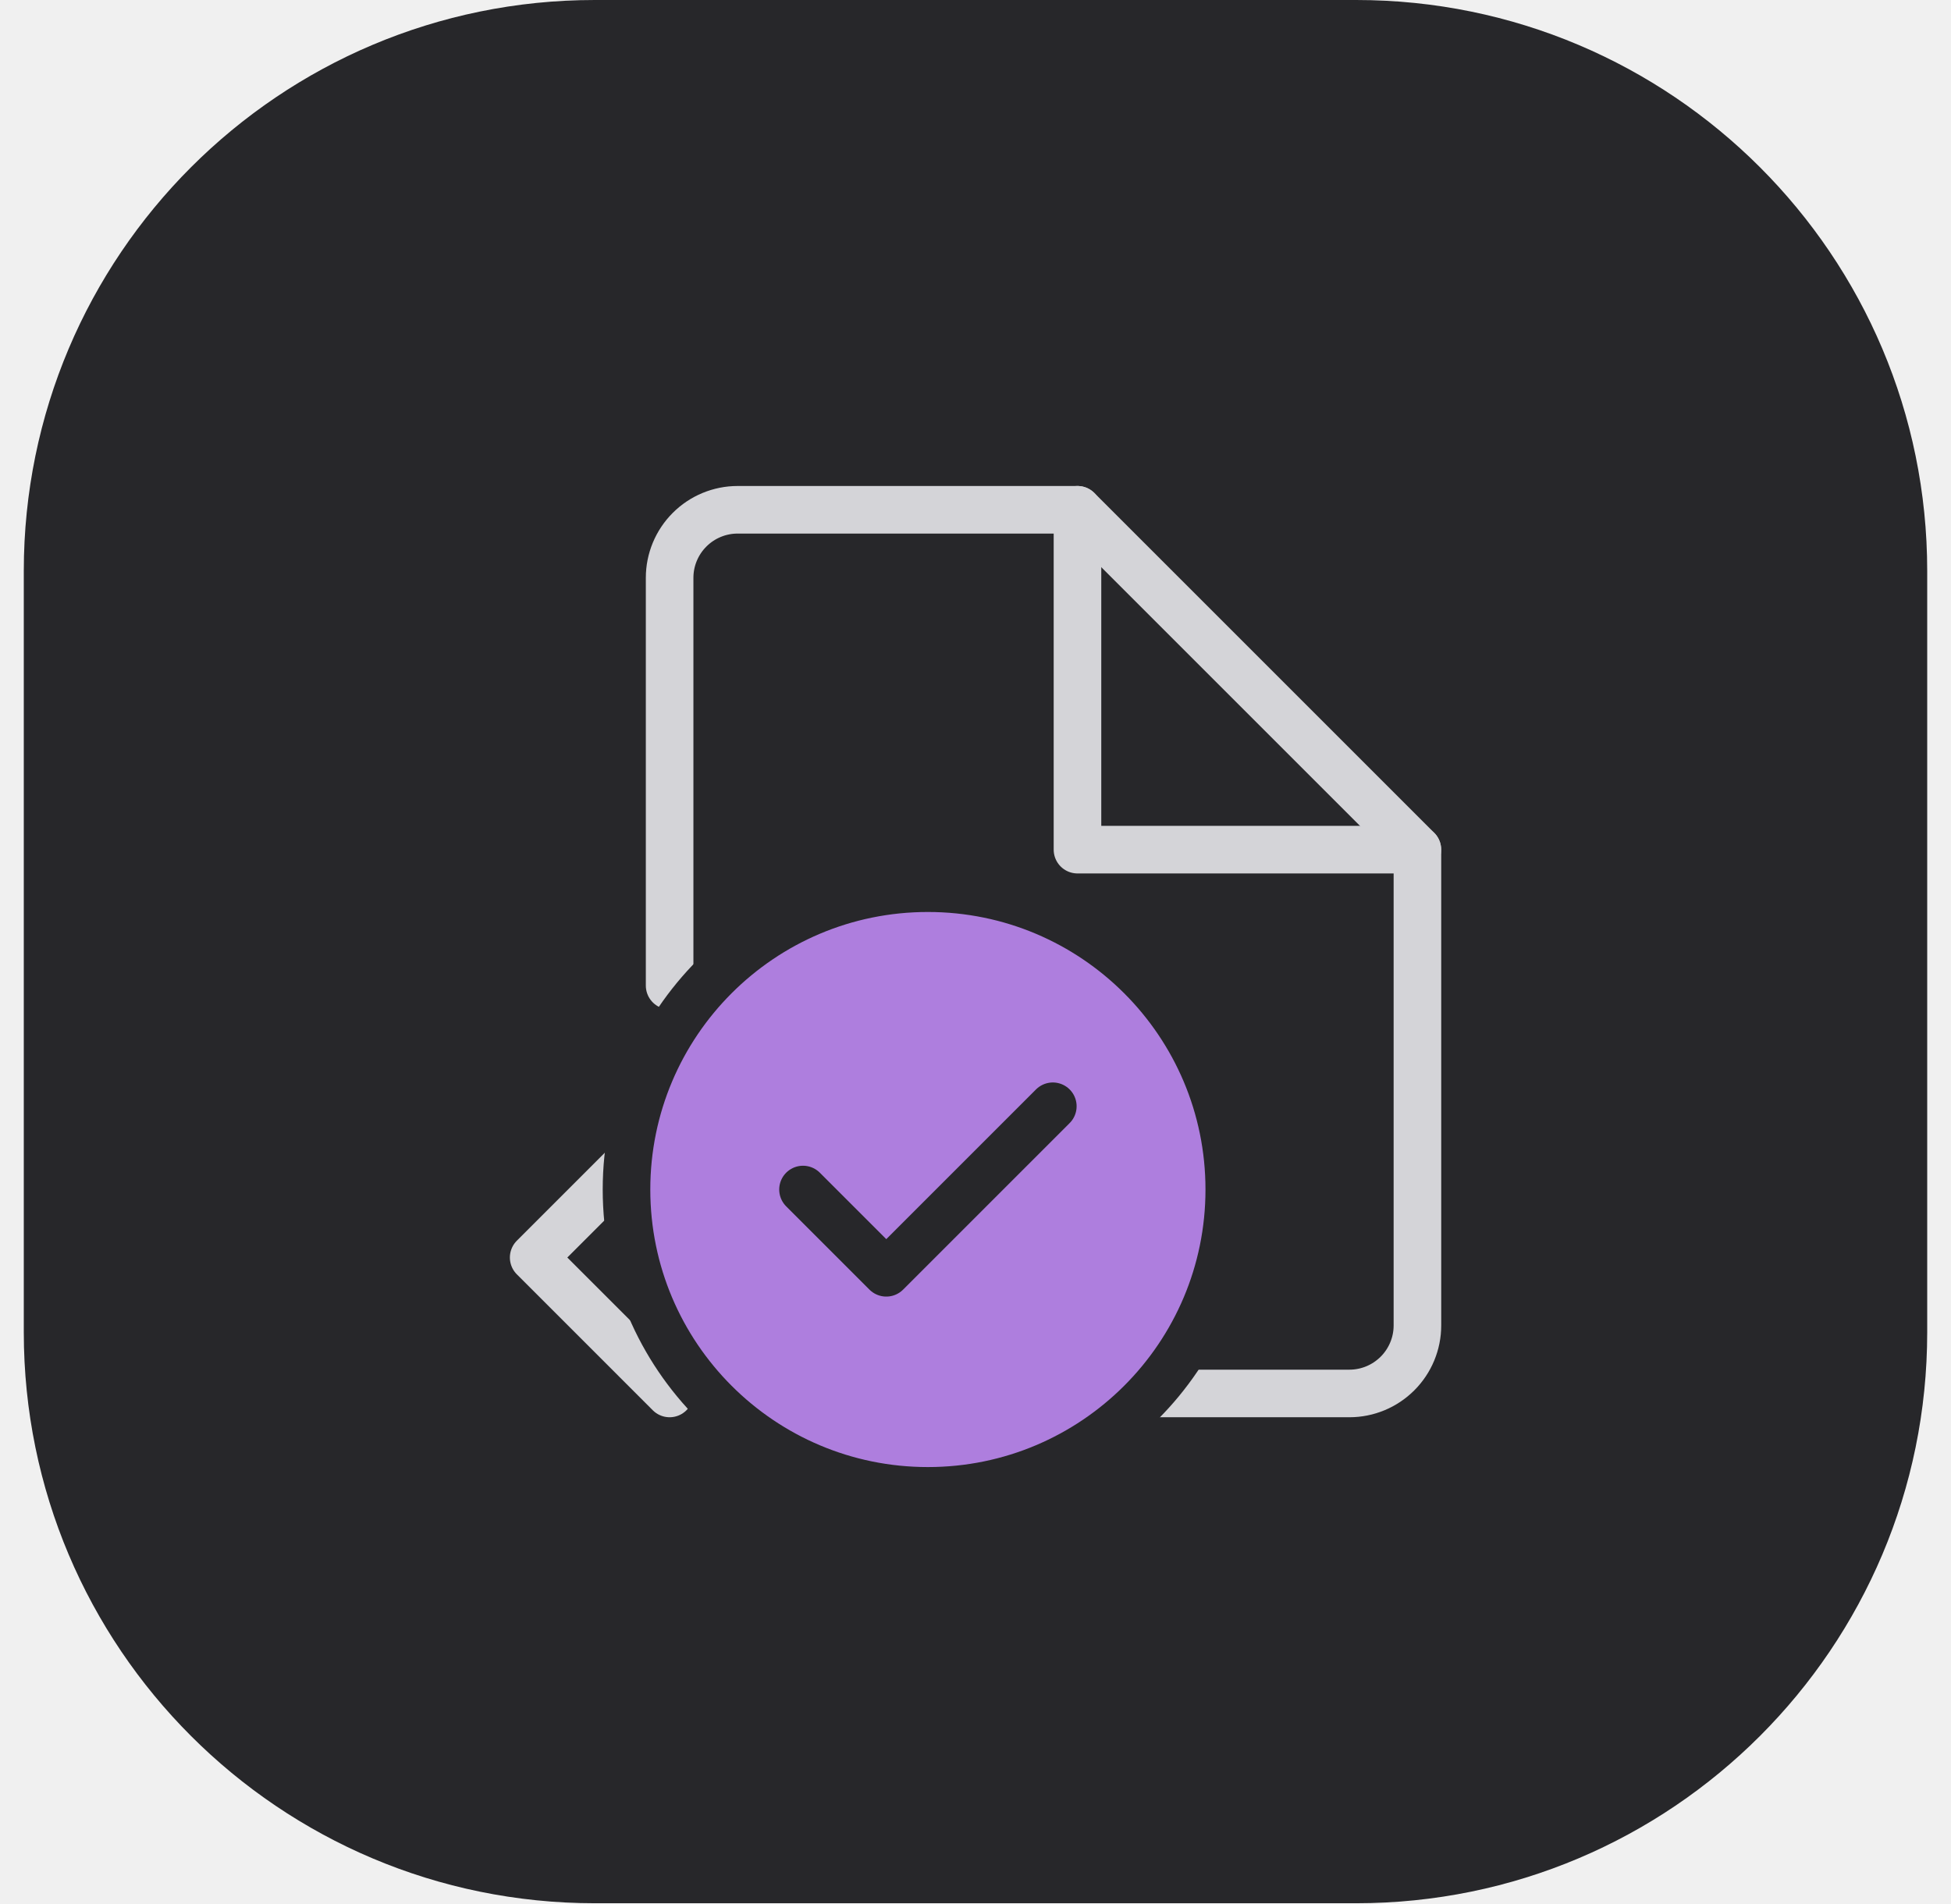
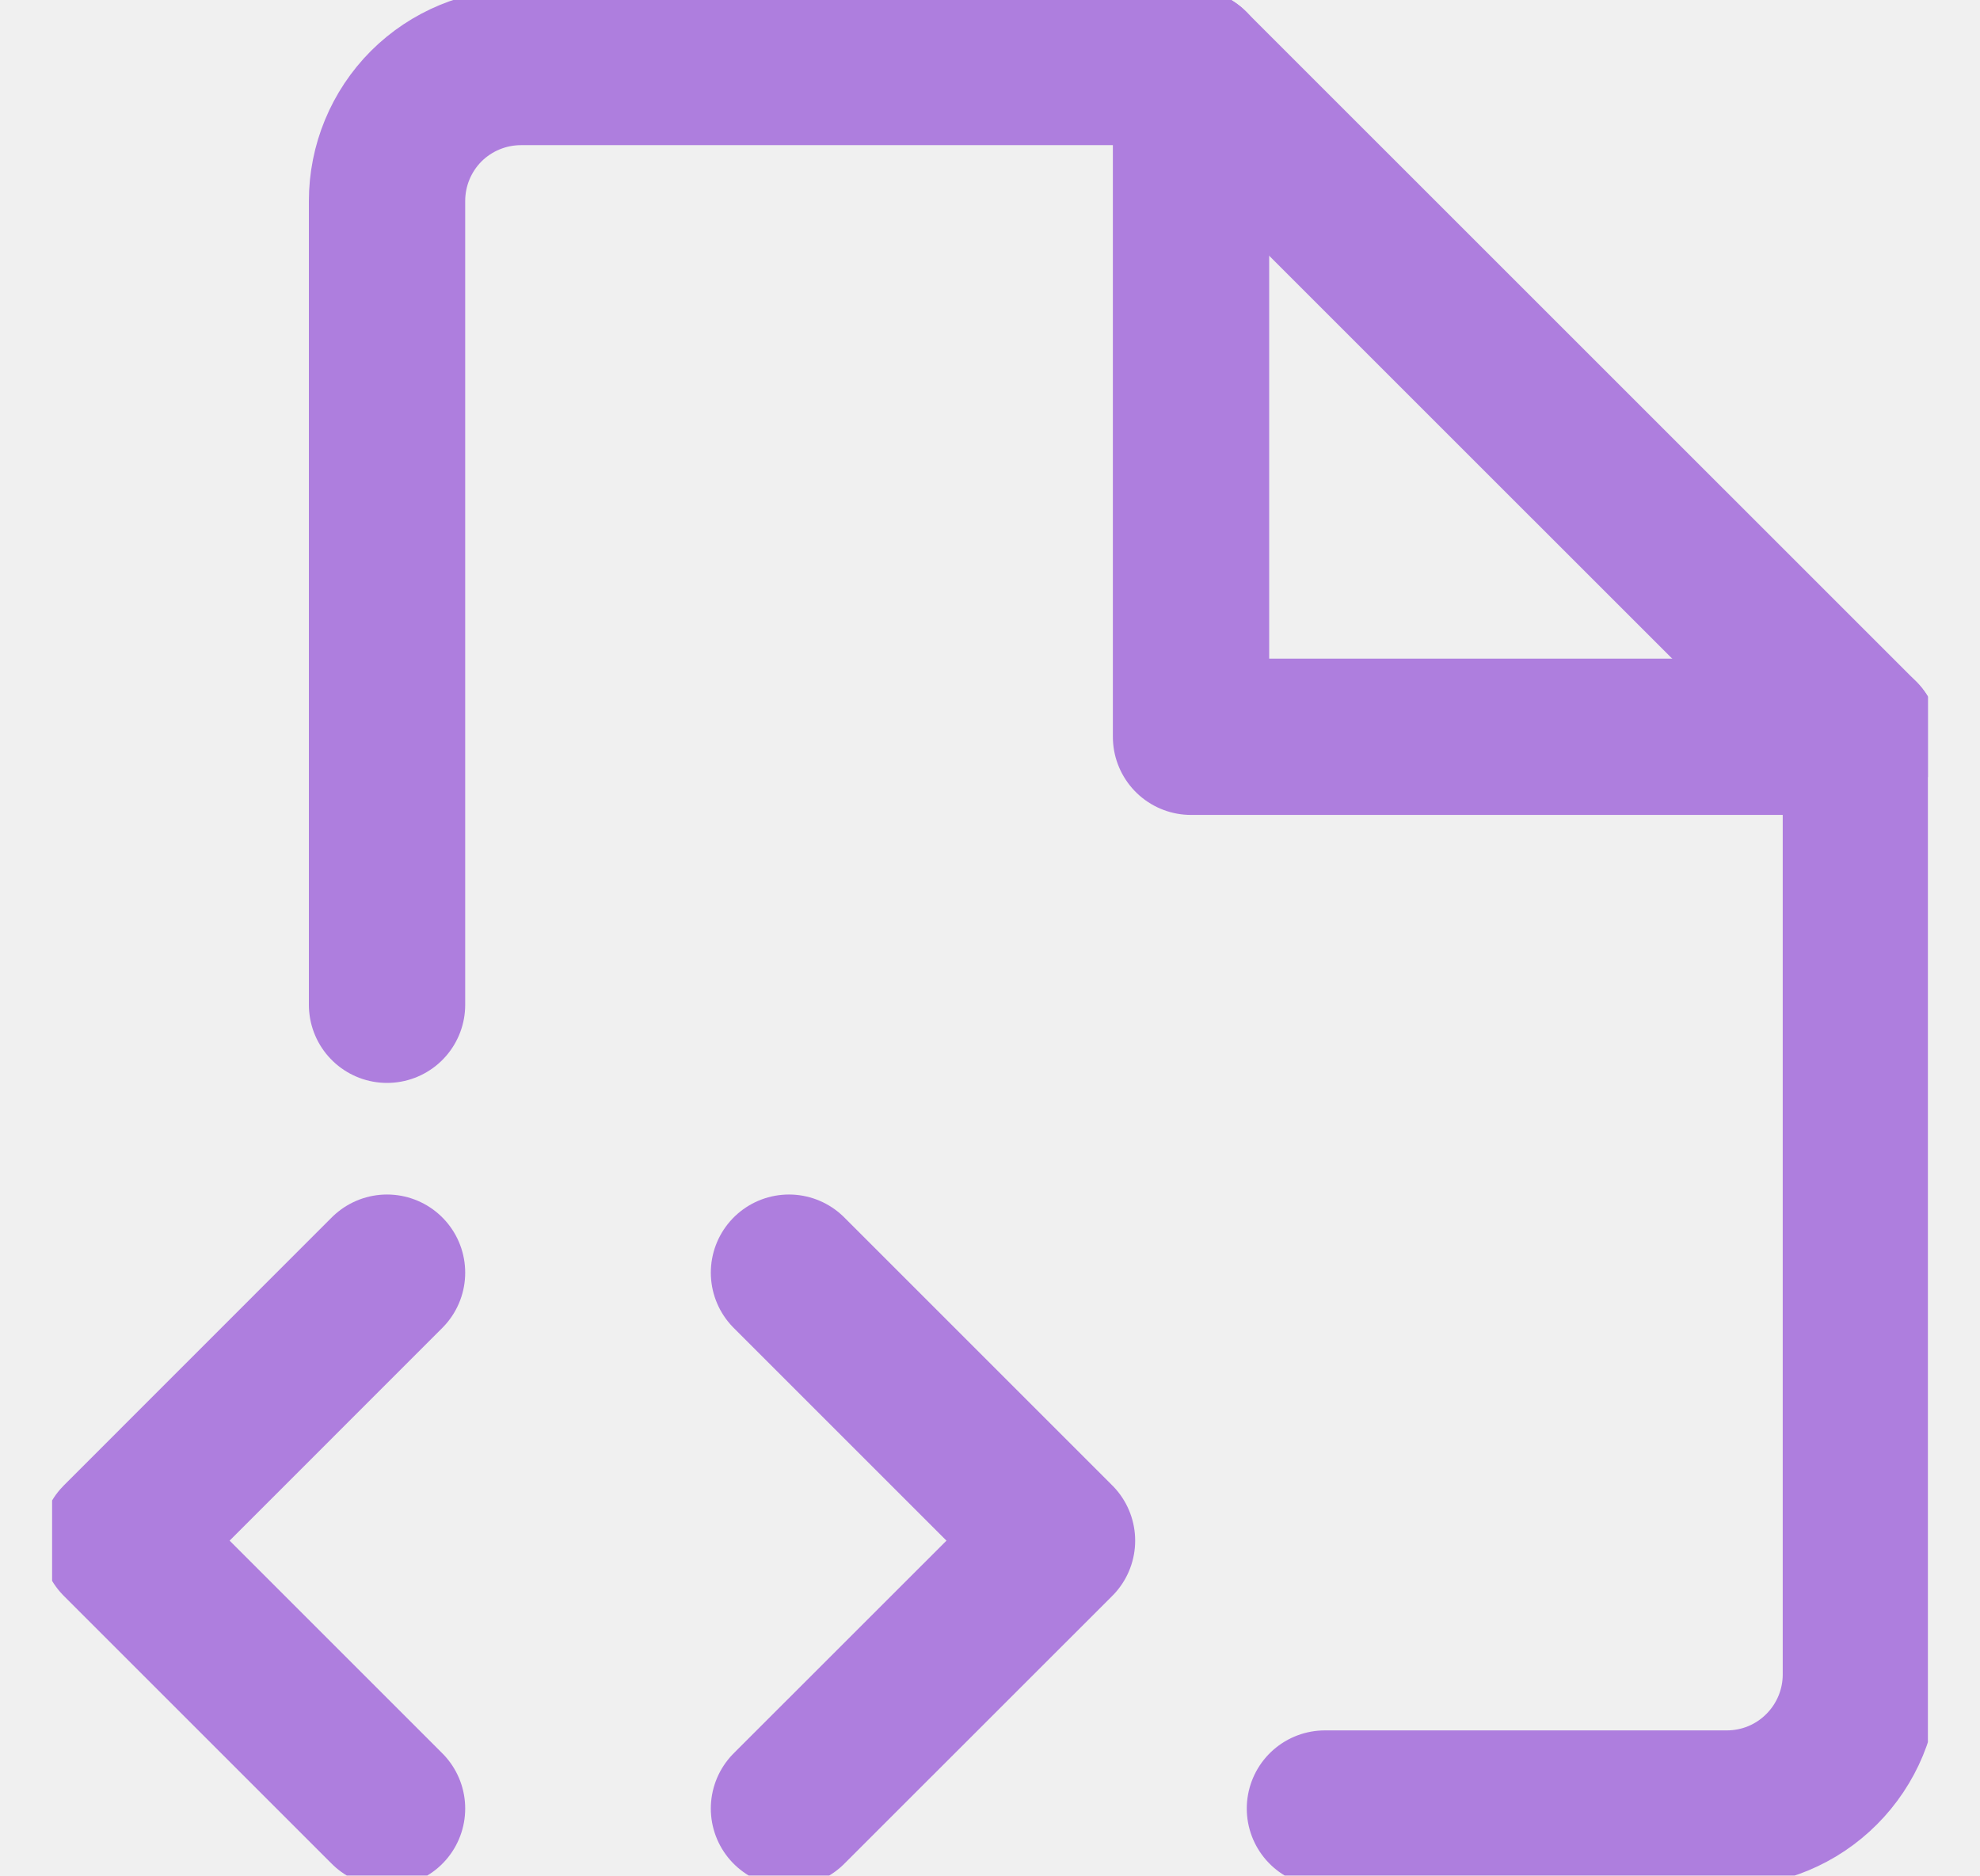
- <svg xmlns="http://www.w3.org/2000/svg" width="41" height="40" viewBox="0 0 41 40" fill="none">
-   <rect x="0.5" width="40" height="40" rx="12" fill="#27272A" />
-   <g clip-path="url(#clip0_4403_1312)">
-     <path d="M14.072 29.286L11.215 26.429L14.072 23.572" stroke="#D4D4D8" stroke-linecap="round" stroke-linejoin="round" />
-     <path d="M18.357 29.286L21.215 26.429L18.357 23.572" stroke="#D4D4D8" stroke-linecap="round" stroke-linejoin="round" />
-     <path d="M14.072 20.714V12.143C14.072 11.764 14.223 11.401 14.491 11.133C14.759 10.865 15.122 10.714 15.501 10.714H22.644L29.787 17.857V27.857C29.787 28.236 29.636 28.599 29.368 28.867C29.1 29.135 28.737 29.286 28.358 29.286H24.072" stroke="#D4D4D8" stroke-linecap="round" stroke-linejoin="round" />
-     <path d="M22.643 10.714V17.857H29.785" stroke="#D4D4D8" stroke-linecap="round" stroke-linejoin="round" />
-   </g>
-   <g clip-path="url(#clip1_4403_1312)">
-     <path d="M19.499 31.333C22.997 31.333 25.833 28.498 25.833 25C25.833 21.502 22.997 18.667 19.499 18.667C16.002 18.667 13.166 21.502 13.166 25C13.166 28.498 16.002 31.333 19.499 31.333Z" fill="#AE7EDE" stroke="#27272A" stroke-linecap="round" stroke-linejoin="round" />
-     <path d="M16.875 25L18.625 26.75L22.125 23.25" stroke="#27272A" stroke-linecap="round" stroke-linejoin="round" />
+ <svg xmlns="http://www.w3.org/2000/svg" width="19" height="18" viewBox="0 0 19 18" fill="none">
+   <g clip-path="url(#clip0_8941_39724)">
+     <path d="M3.714 17.357L1.143 14.786L3.714 12.214" stroke="#AE7EDE" stroke-width="1.5" stroke-linecap="round" stroke-linejoin="round" />
+     <path d="M7.571 17.357L10.143 14.786L7.571 12.214" stroke="#AE7EDE" stroke-width="1.5" stroke-linecap="round" stroke-linejoin="round" />
+     <path d="M3.714 9.643V1.929C3.714 1.588 3.849 1.261 4.09 1.019C4.332 0.778 4.659 0.643 5 0.643H11.428L17.857 7.071V16.071C17.857 16.412 17.721 16.739 17.48 16.98C17.239 17.222 16.912 17.357 16.571 17.357H12.714" stroke="#AE7EDE" stroke-width="1.5" stroke-linecap="round" stroke-linejoin="round" />
+     <path d="M11.429 0.643V7.071H17.857" stroke="#AE7EDE" stroke-width="1.5" stroke-linecap="round" stroke-linejoin="round" />
  </g>
  <defs>
-     <clipPath id="clip0_4403_1312">
-       <rect width="20" height="20" fill="white" transform="translate(10.5 10)" />
-     </clipPath>
-     <clipPath id="clip1_4403_1312">
-       <rect width="14" height="14" fill="white" transform="translate(12.5 18)" />
+     <clipPath id="clip0_8941_39724">
+       <rect width="18" height="18" fill="white" transform="translate(0.5)" />
    </clipPath>
  </defs>
</svg>
